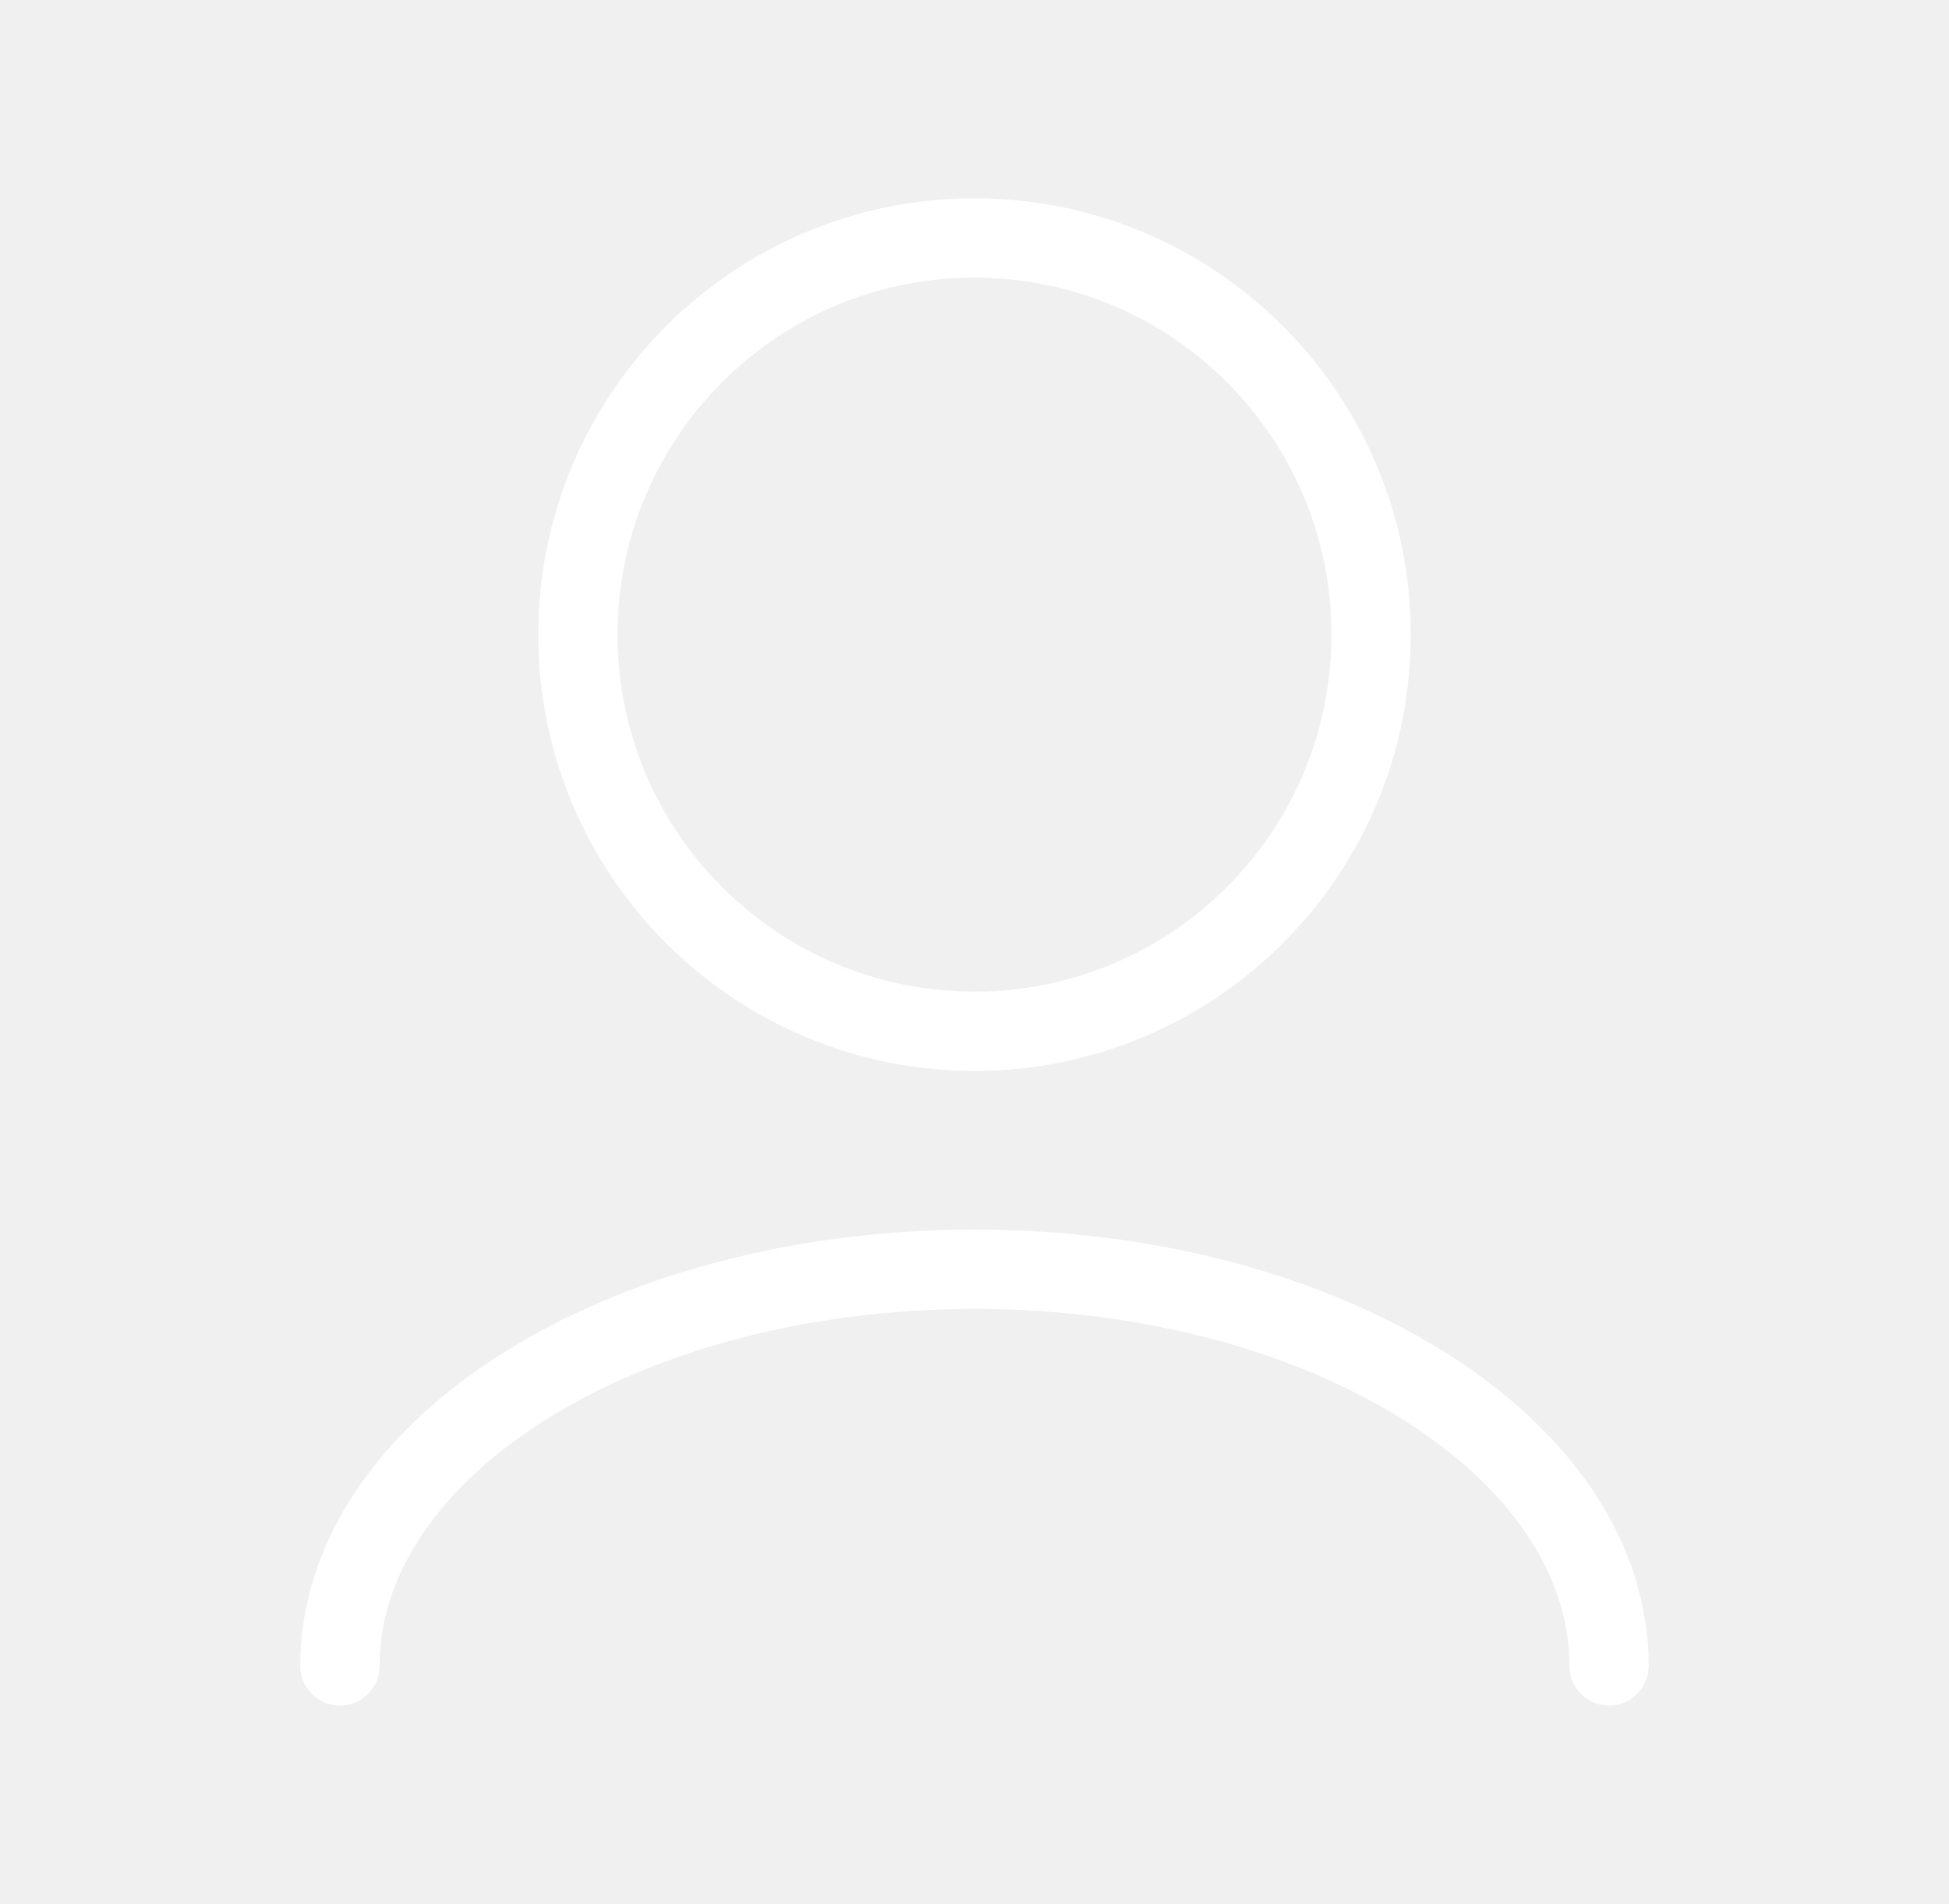
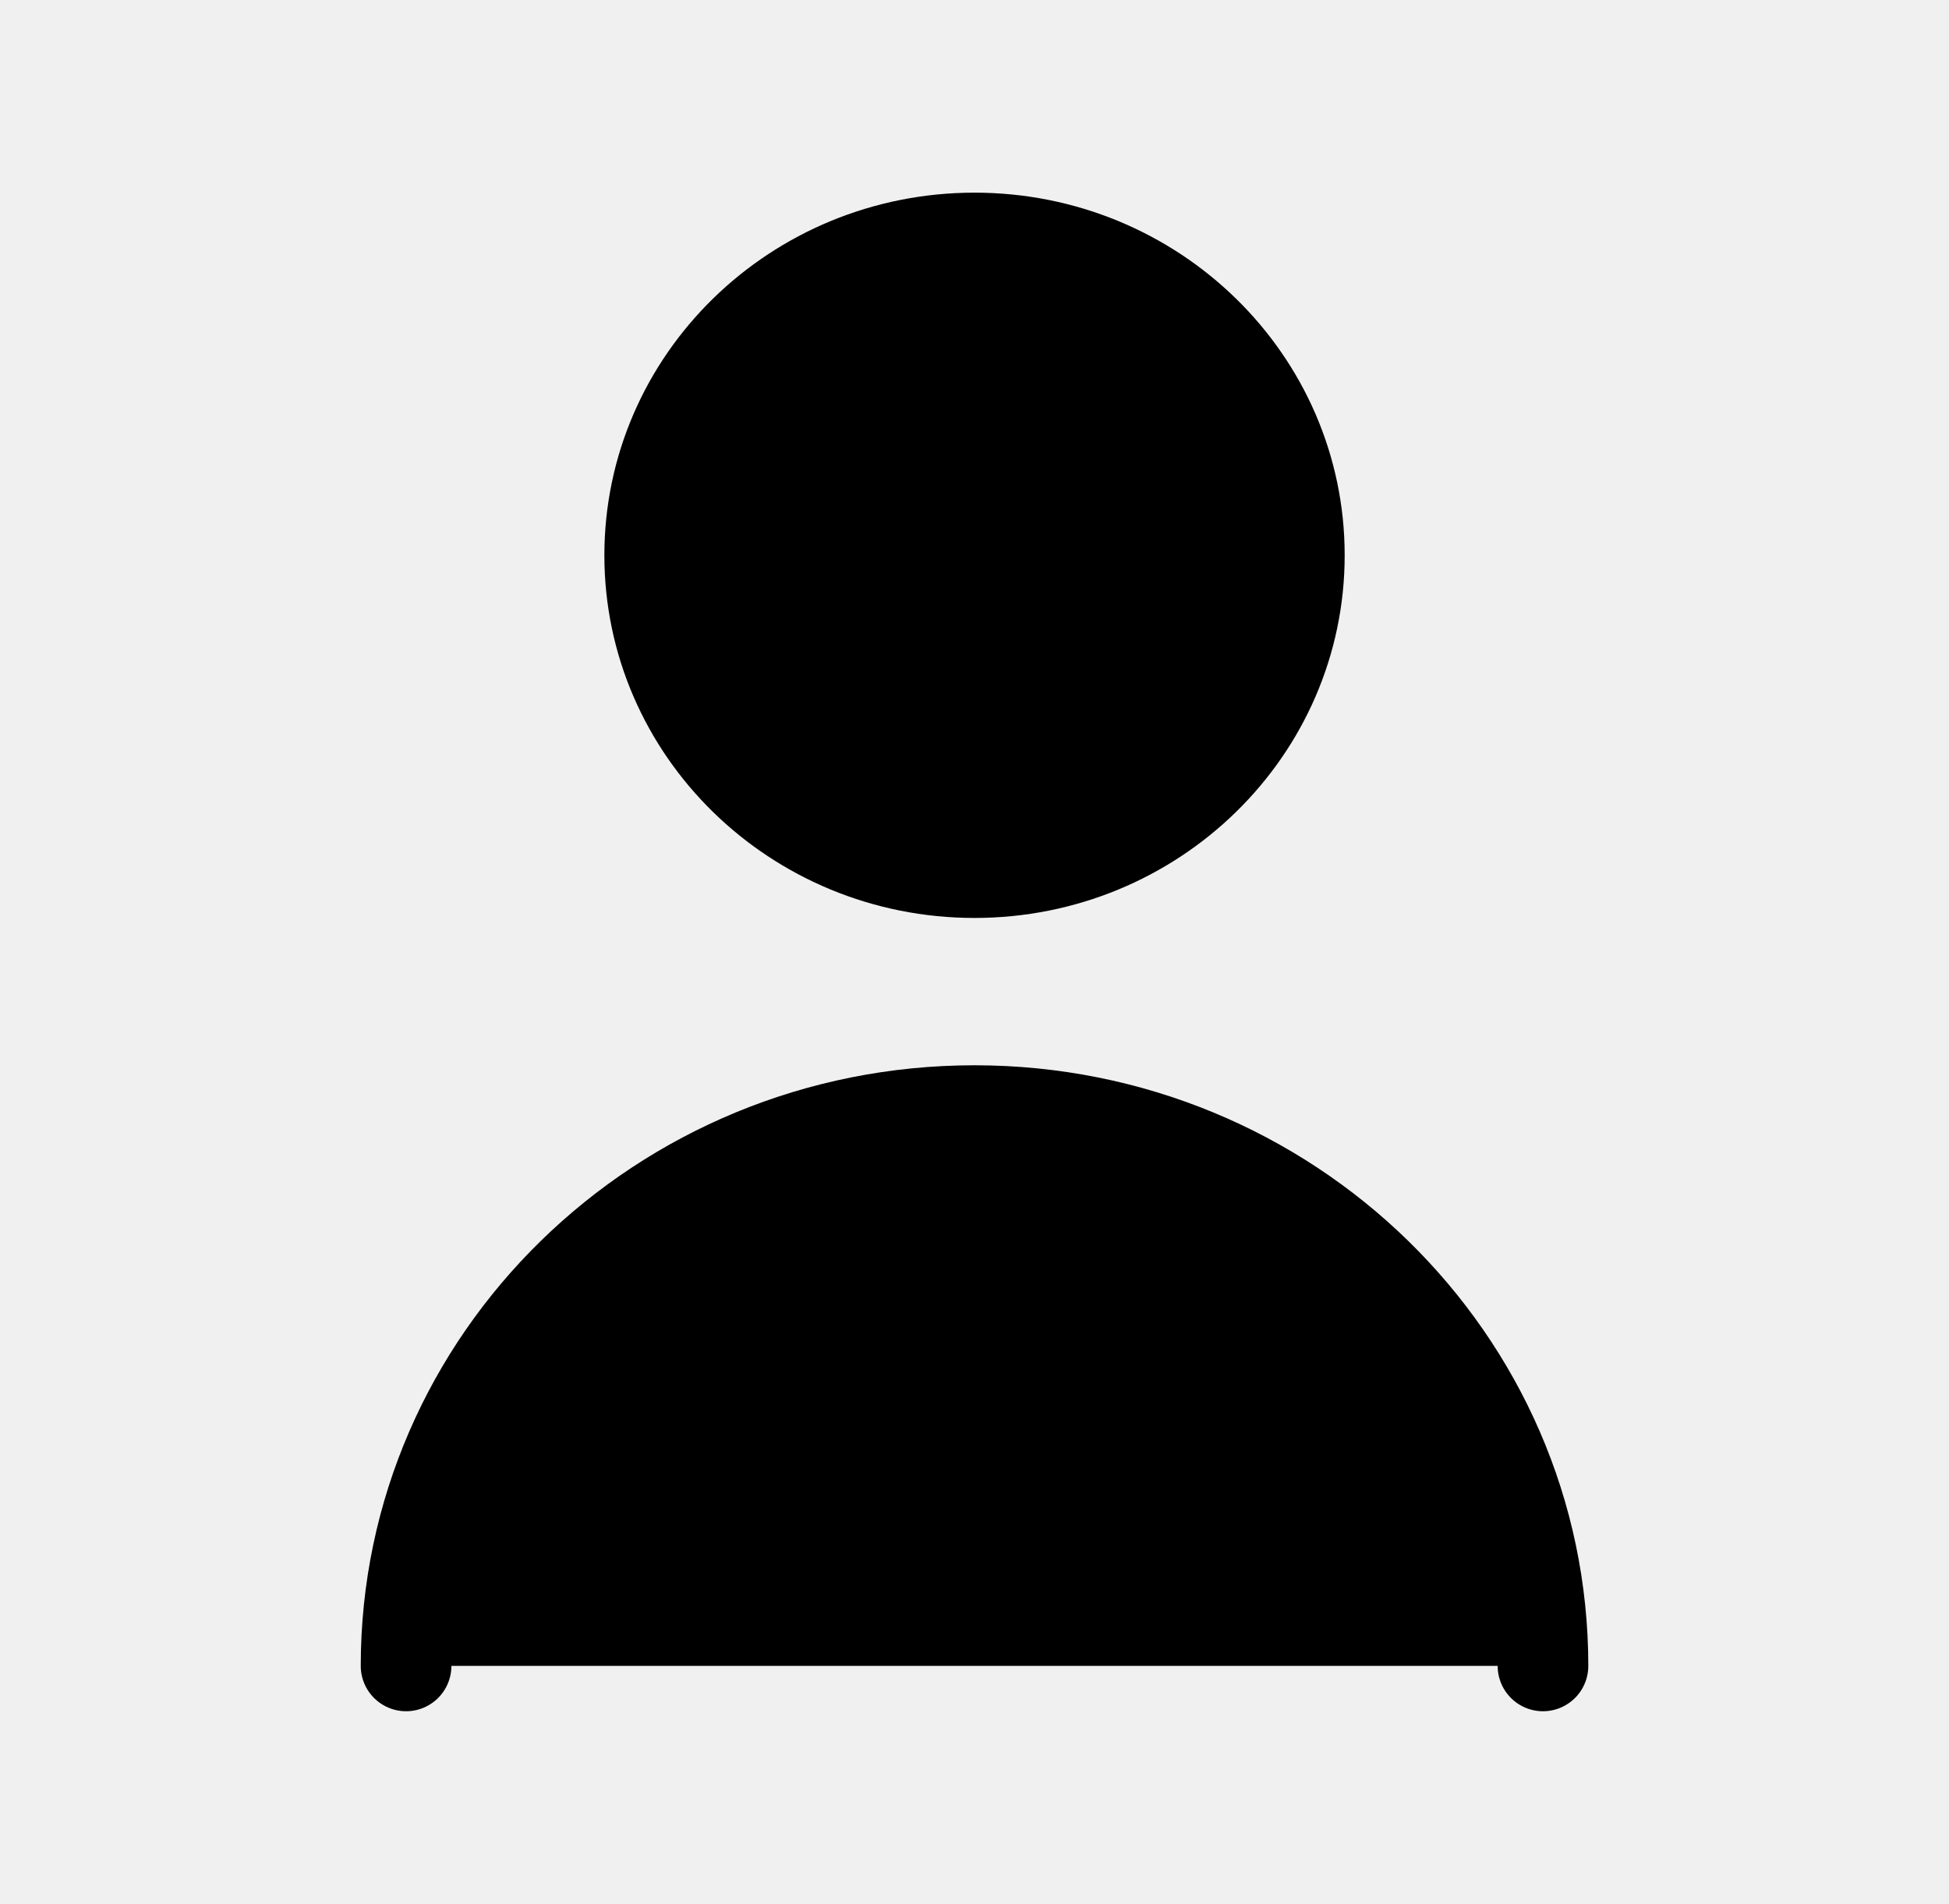
- <svg xmlns="http://www.w3.org/2000/svg" width="43px" height="42px" viewBox="0 0 24 24" fill="none" stroke="#ffffff">
-   <g stroke-width="0" />
-   <g stroke-linecap="round" stroke-linejoin="round" />
-   <g>
-     <g>
-       <path d="M20 21C20 18.239 16.418 16 12 16C7.582 16 4 18.239 4 21M12 13C9.239 13 7 10.761 7 8C7 5.239 9.239 3 12 3C14.761 3 17 5.239 17 8C17 10.761 14.761 13 12 13Z" stroke="#ffffff" stroke-width="1" stroke-linecap="round" stroke-linejoin="round" />
-     </g>
-   </g>
+ <svg xmlns="http://www.w3.org/2000/svg" width="43" height="42" viewBox="0 0 43 42" fill="currentColor">
+   <path d="M34.042 36.75C34.042 29.985 28.427 24.5 21.5 24.5C14.574 24.5 8.959 29.985 8.959 36.75M21.5 19.25C17.542 19.25 14.334 16.116 14.334 12.25C14.334 8.384 17.542 5.25 21.5 5.25C25.458 5.25 28.667 8.384 28.667 12.25C28.667 16.116 25.458 19.25 21.5 19.25Z" stroke="currentColor" stroke-width="2" stroke-linecap="round" stroke-linejoin="round" fill="currentColor" />
</svg>
